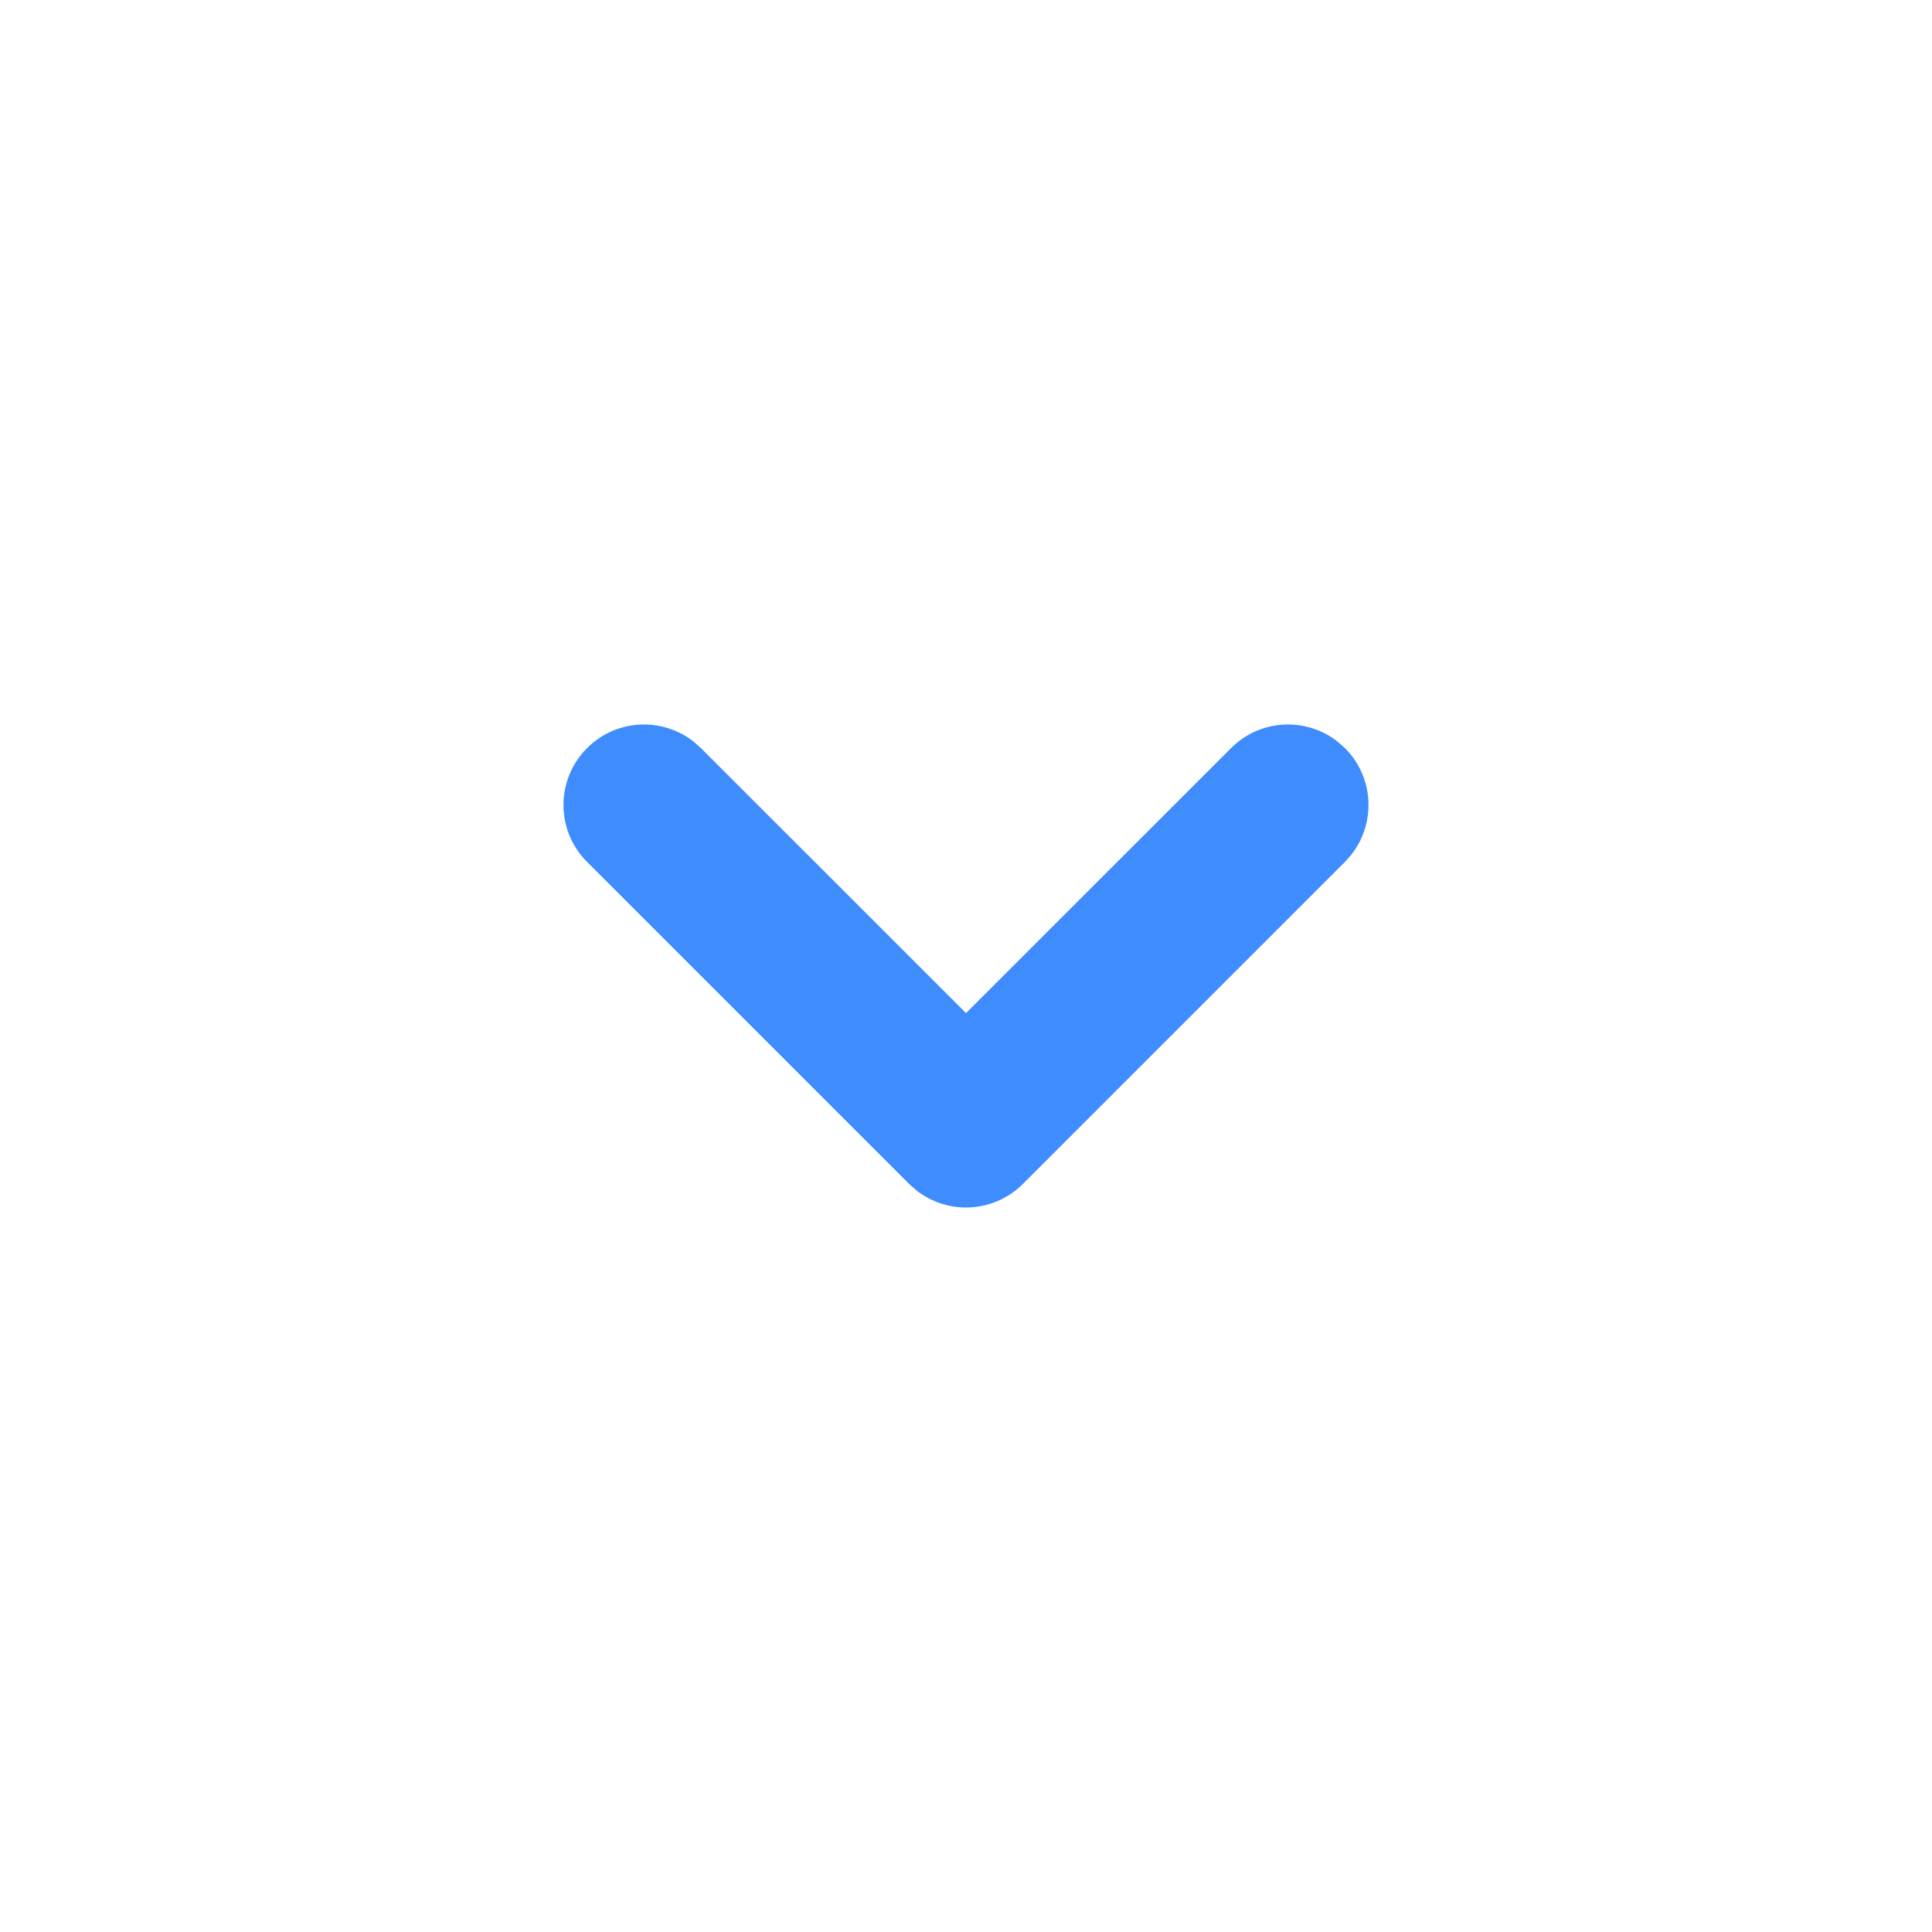
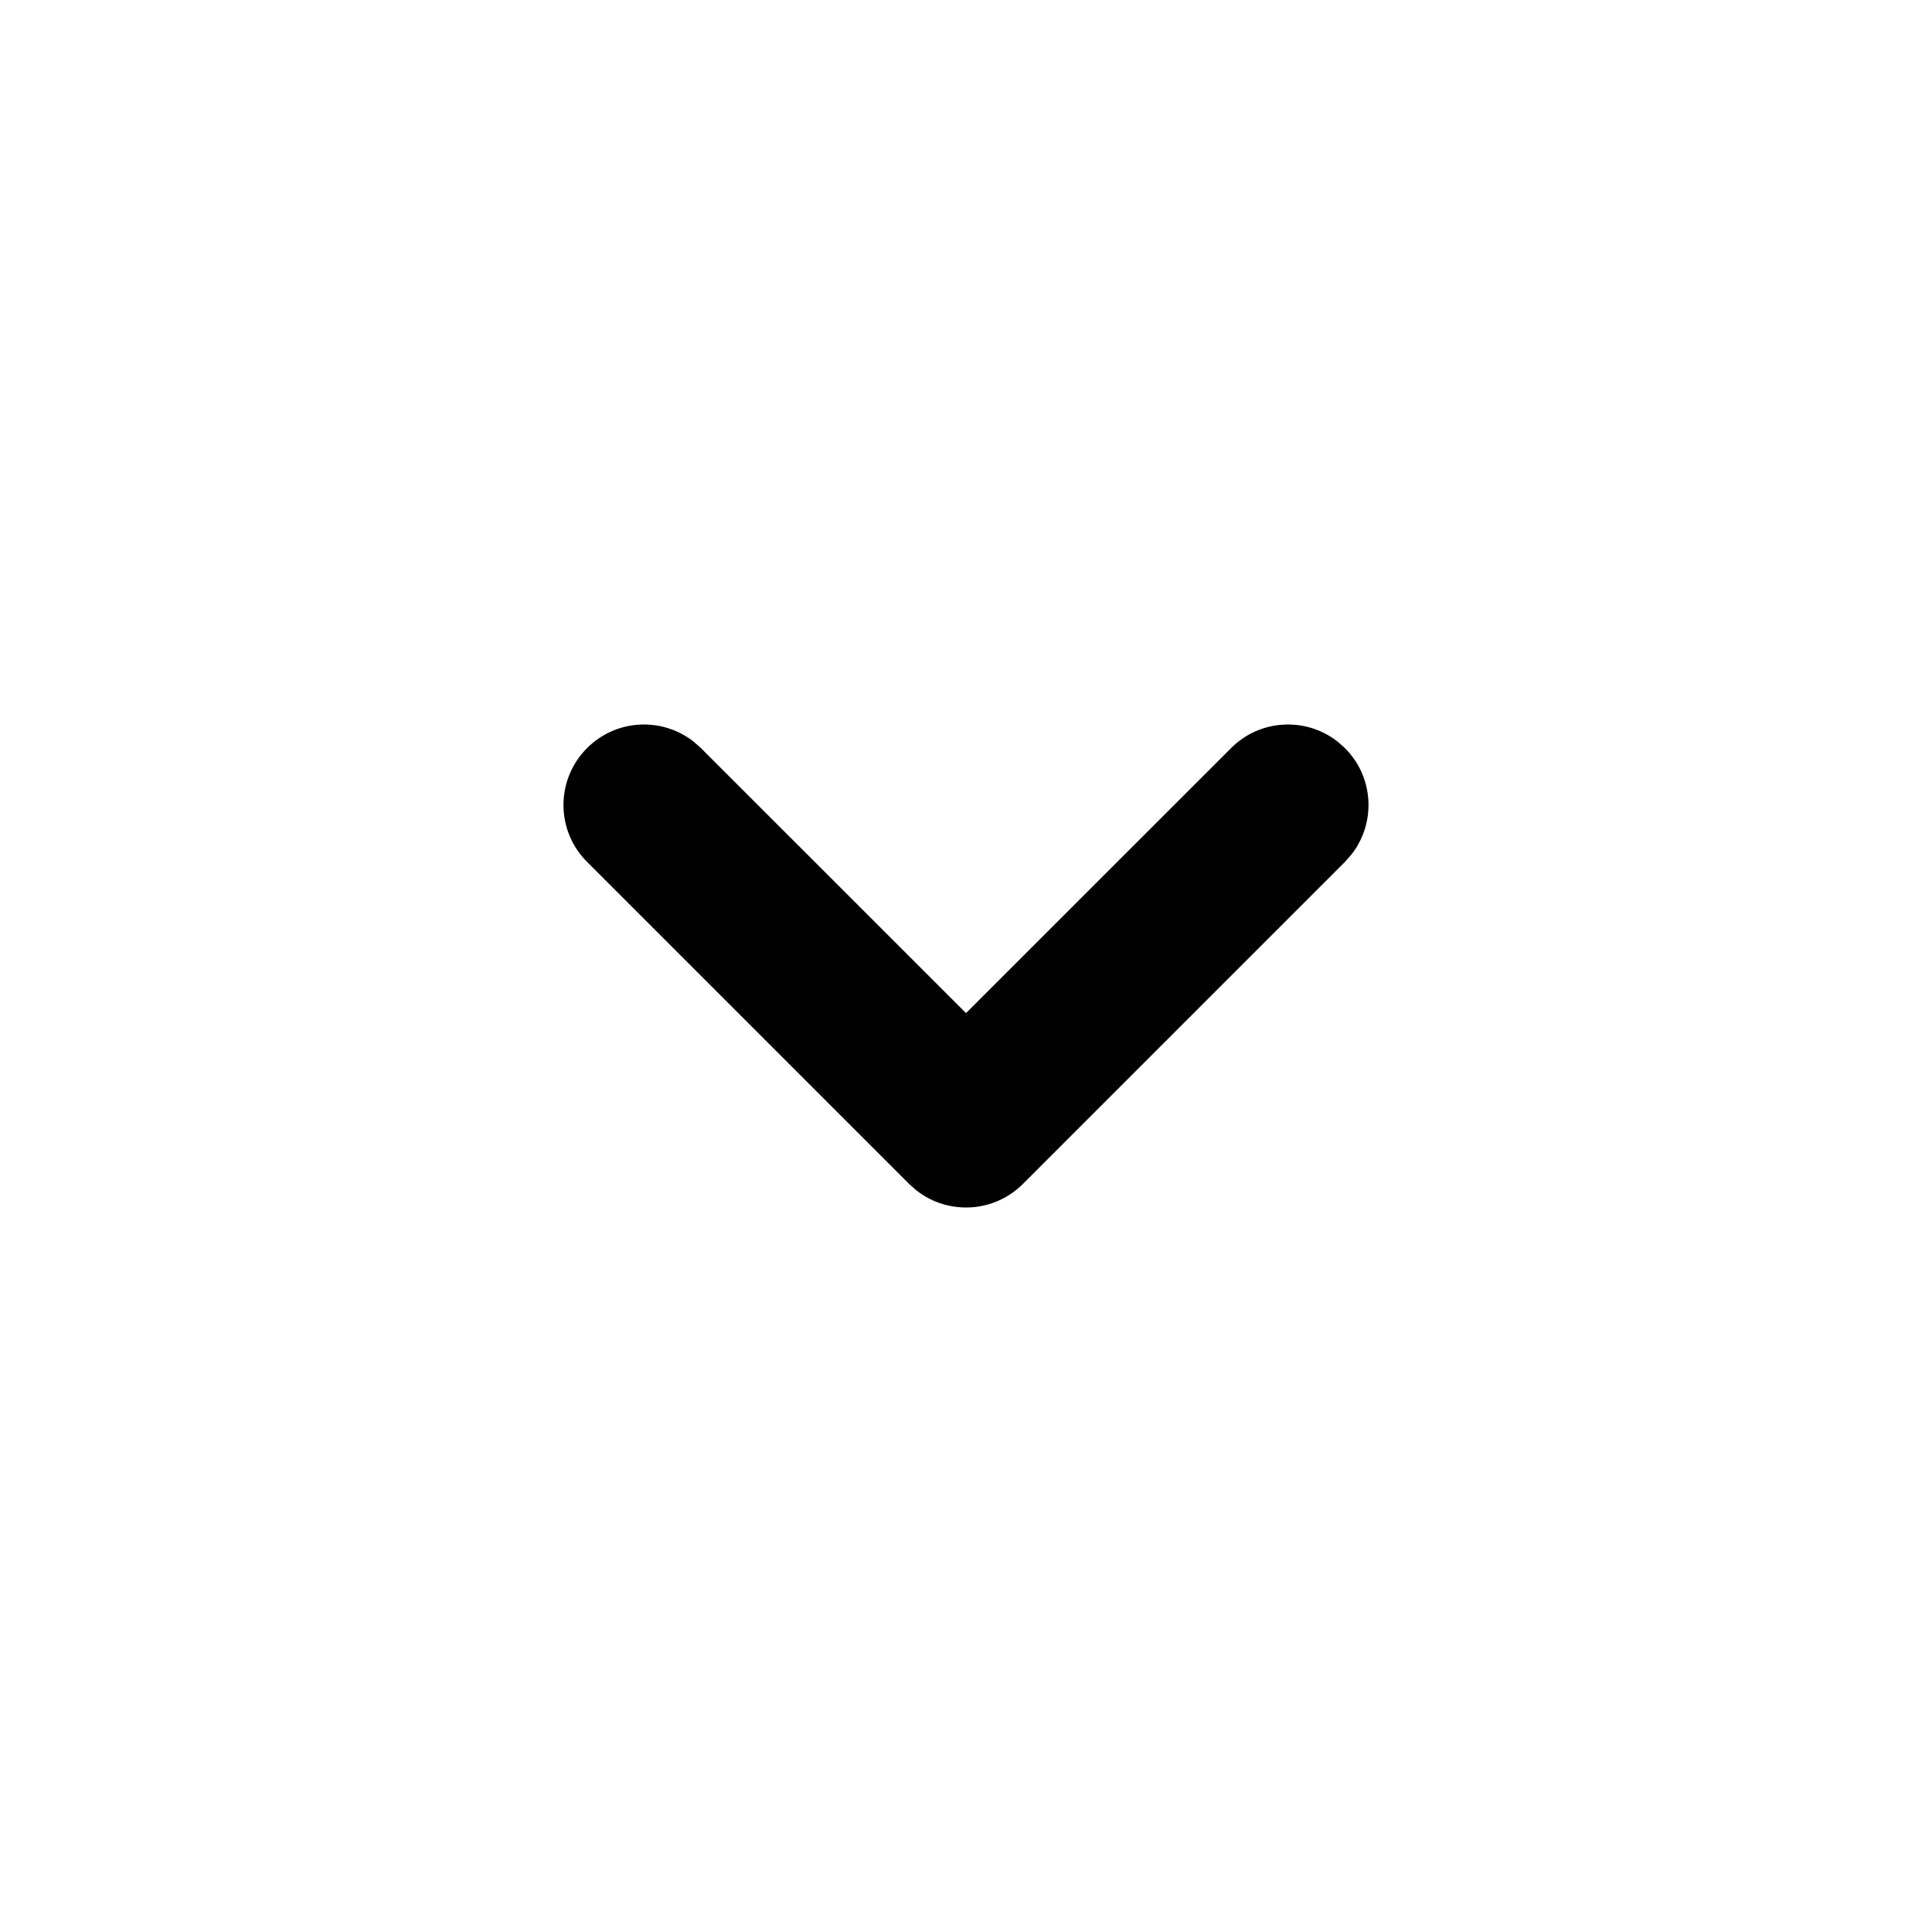
<svg xmlns="http://www.w3.org/2000/svg" width="24" height="24" viewBox="0 0 24 24" fill="none">
-   <path fill-rule="evenodd" clip-rule="evenodd" d="M16.707 9.293C17.068 9.653 17.095 10.221 16.79 10.613L16.707 10.707L12.707 14.707C12.347 15.068 11.779 15.095 11.387 14.79L11.293 14.707L7.293 10.707C6.902 10.317 6.902 9.683 7.293 9.293C7.653 8.932 8.221 8.905 8.613 9.21L8.707 9.293L12 12.585L15.293 9.293C15.653 8.932 16.221 8.905 16.613 9.21L16.707 9.293Z" fill="#3F8CFF" />
+   <path fill-rule="evenodd" clip-rule="evenodd" d="M16.707 9.293C17.068 9.653 17.095 10.221 16.79 10.613L16.707 10.707L12.707 14.707C12.347 15.068 11.779 15.095 11.387 14.79L11.293 14.707L7.293 10.707C6.902 10.317 6.902 9.683 7.293 9.293C7.653 8.932 8.221 8.905 8.613 9.21L8.707 9.293L12 12.585L15.293 9.293C15.653 8.932 16.221 8.905 16.613 9.21L16.707 9.293Z" fill="currentColor" />
</svg>
